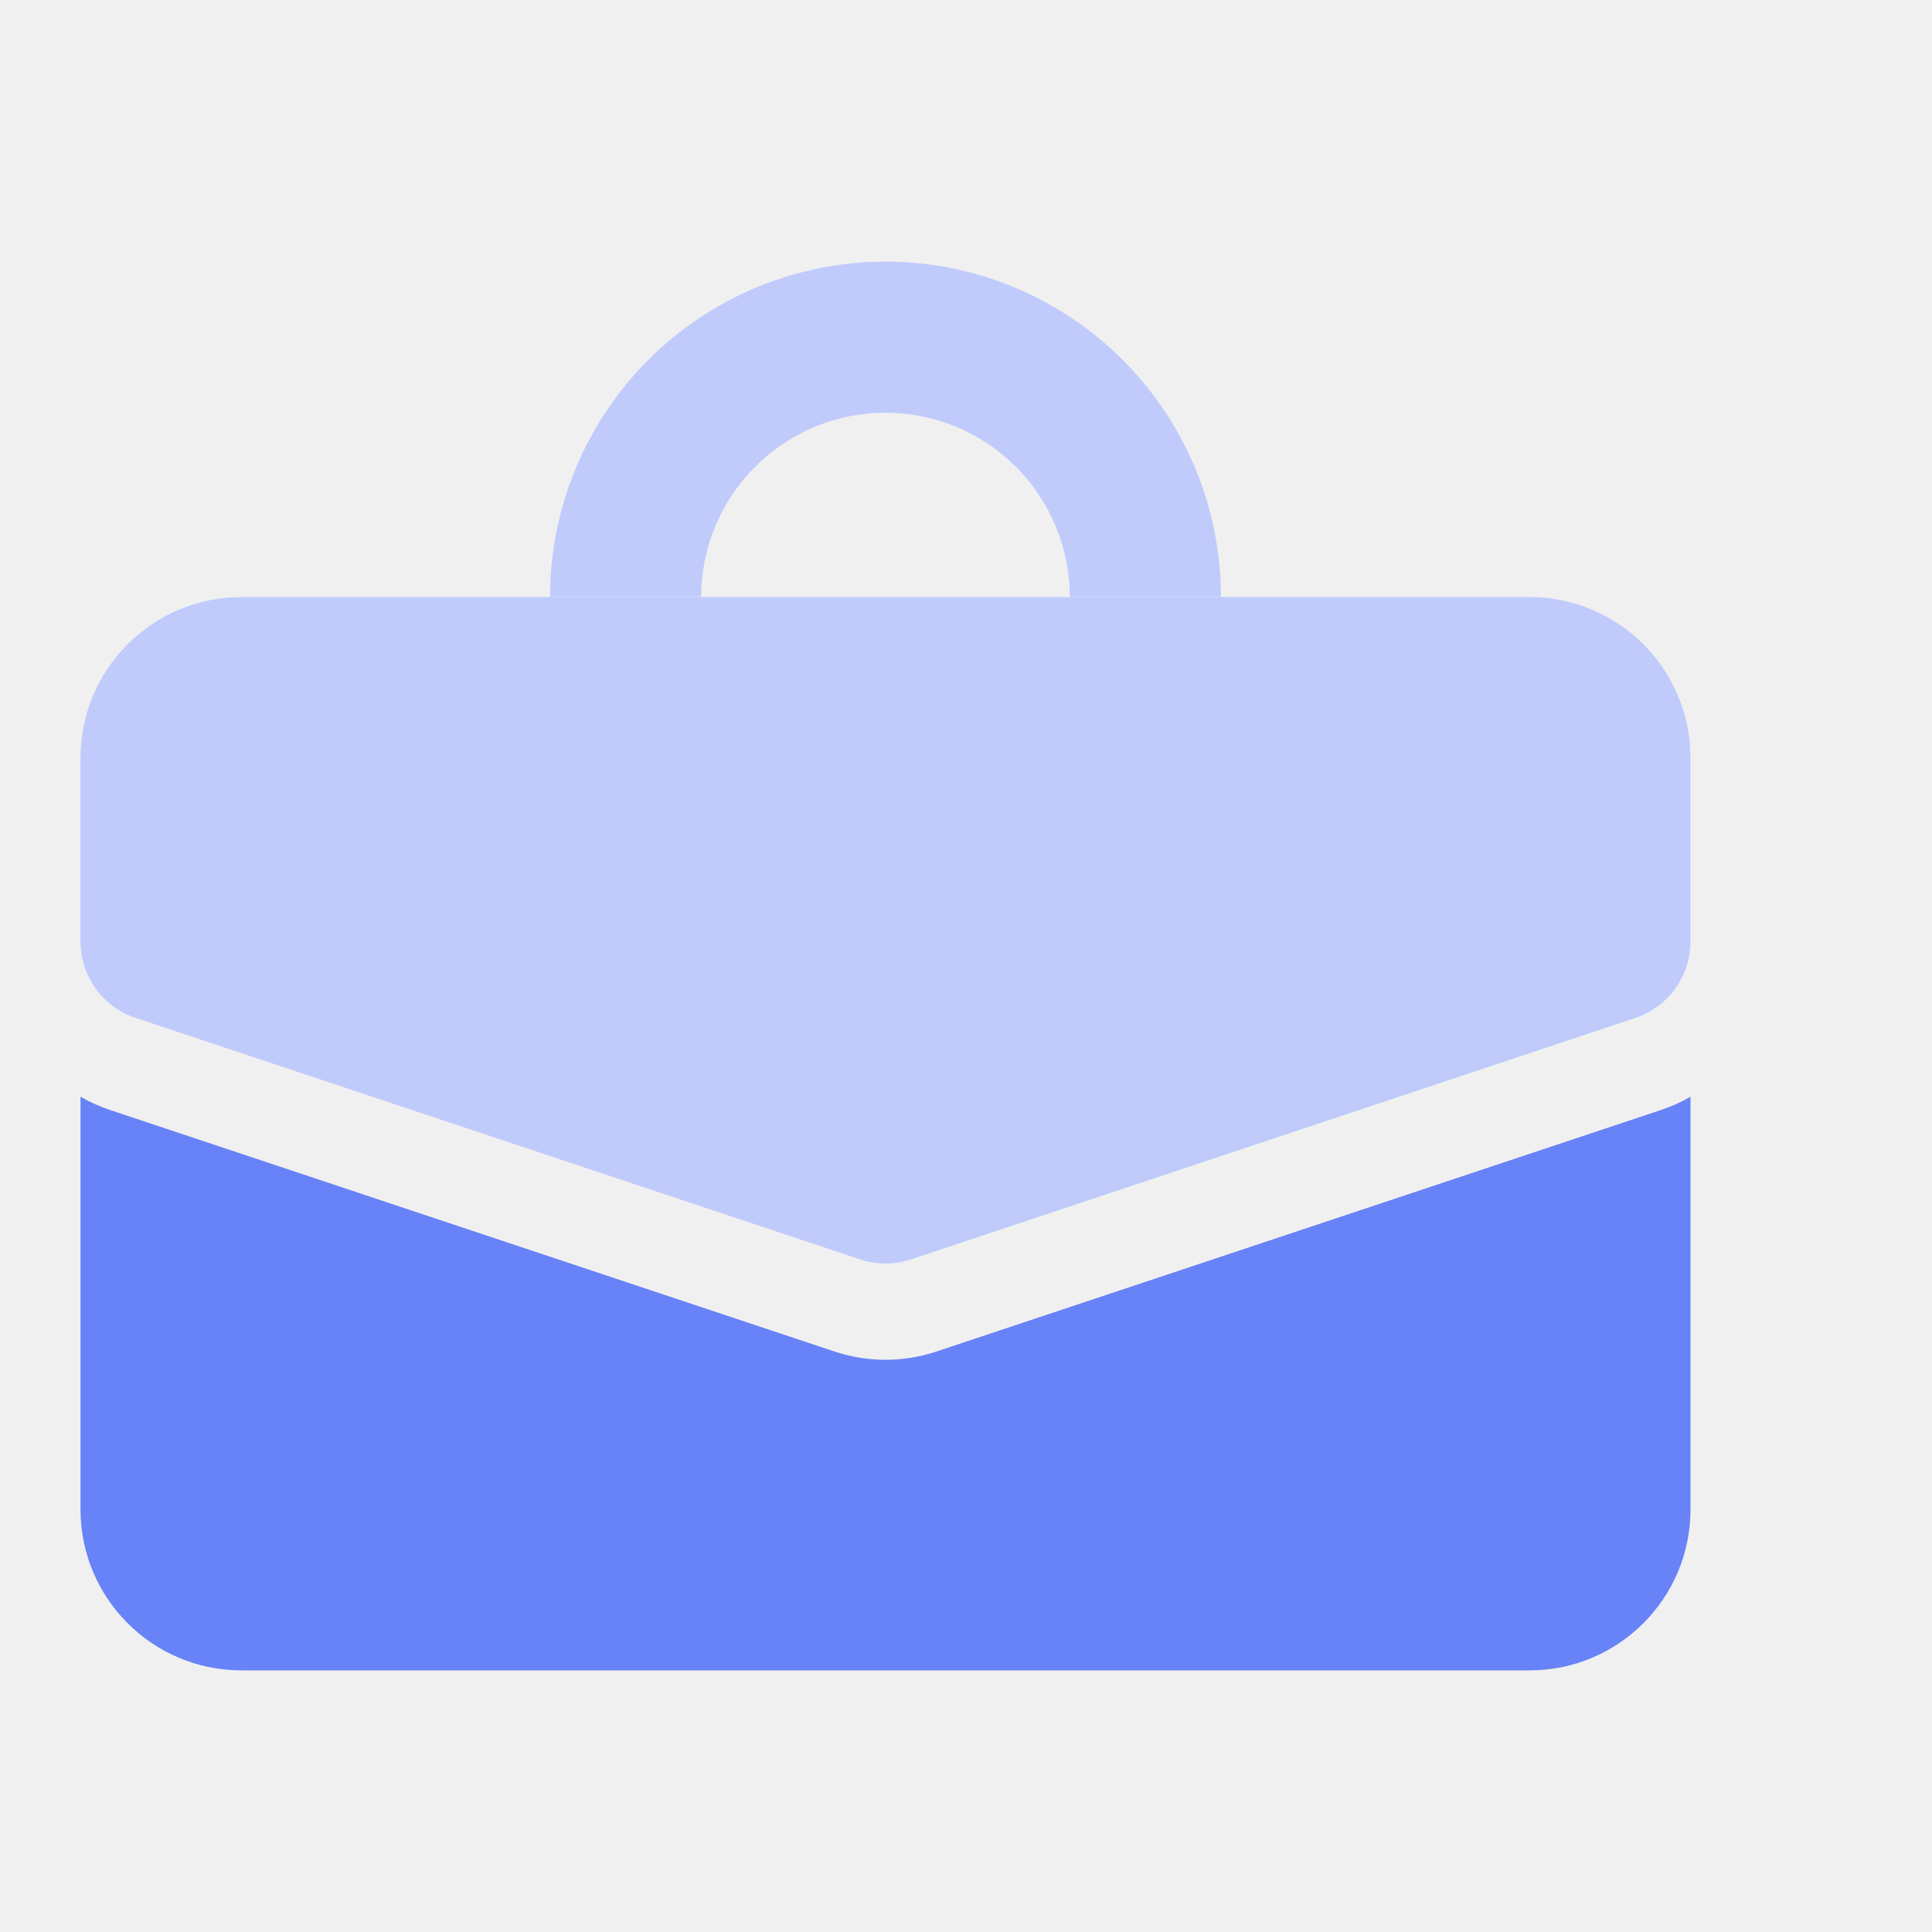
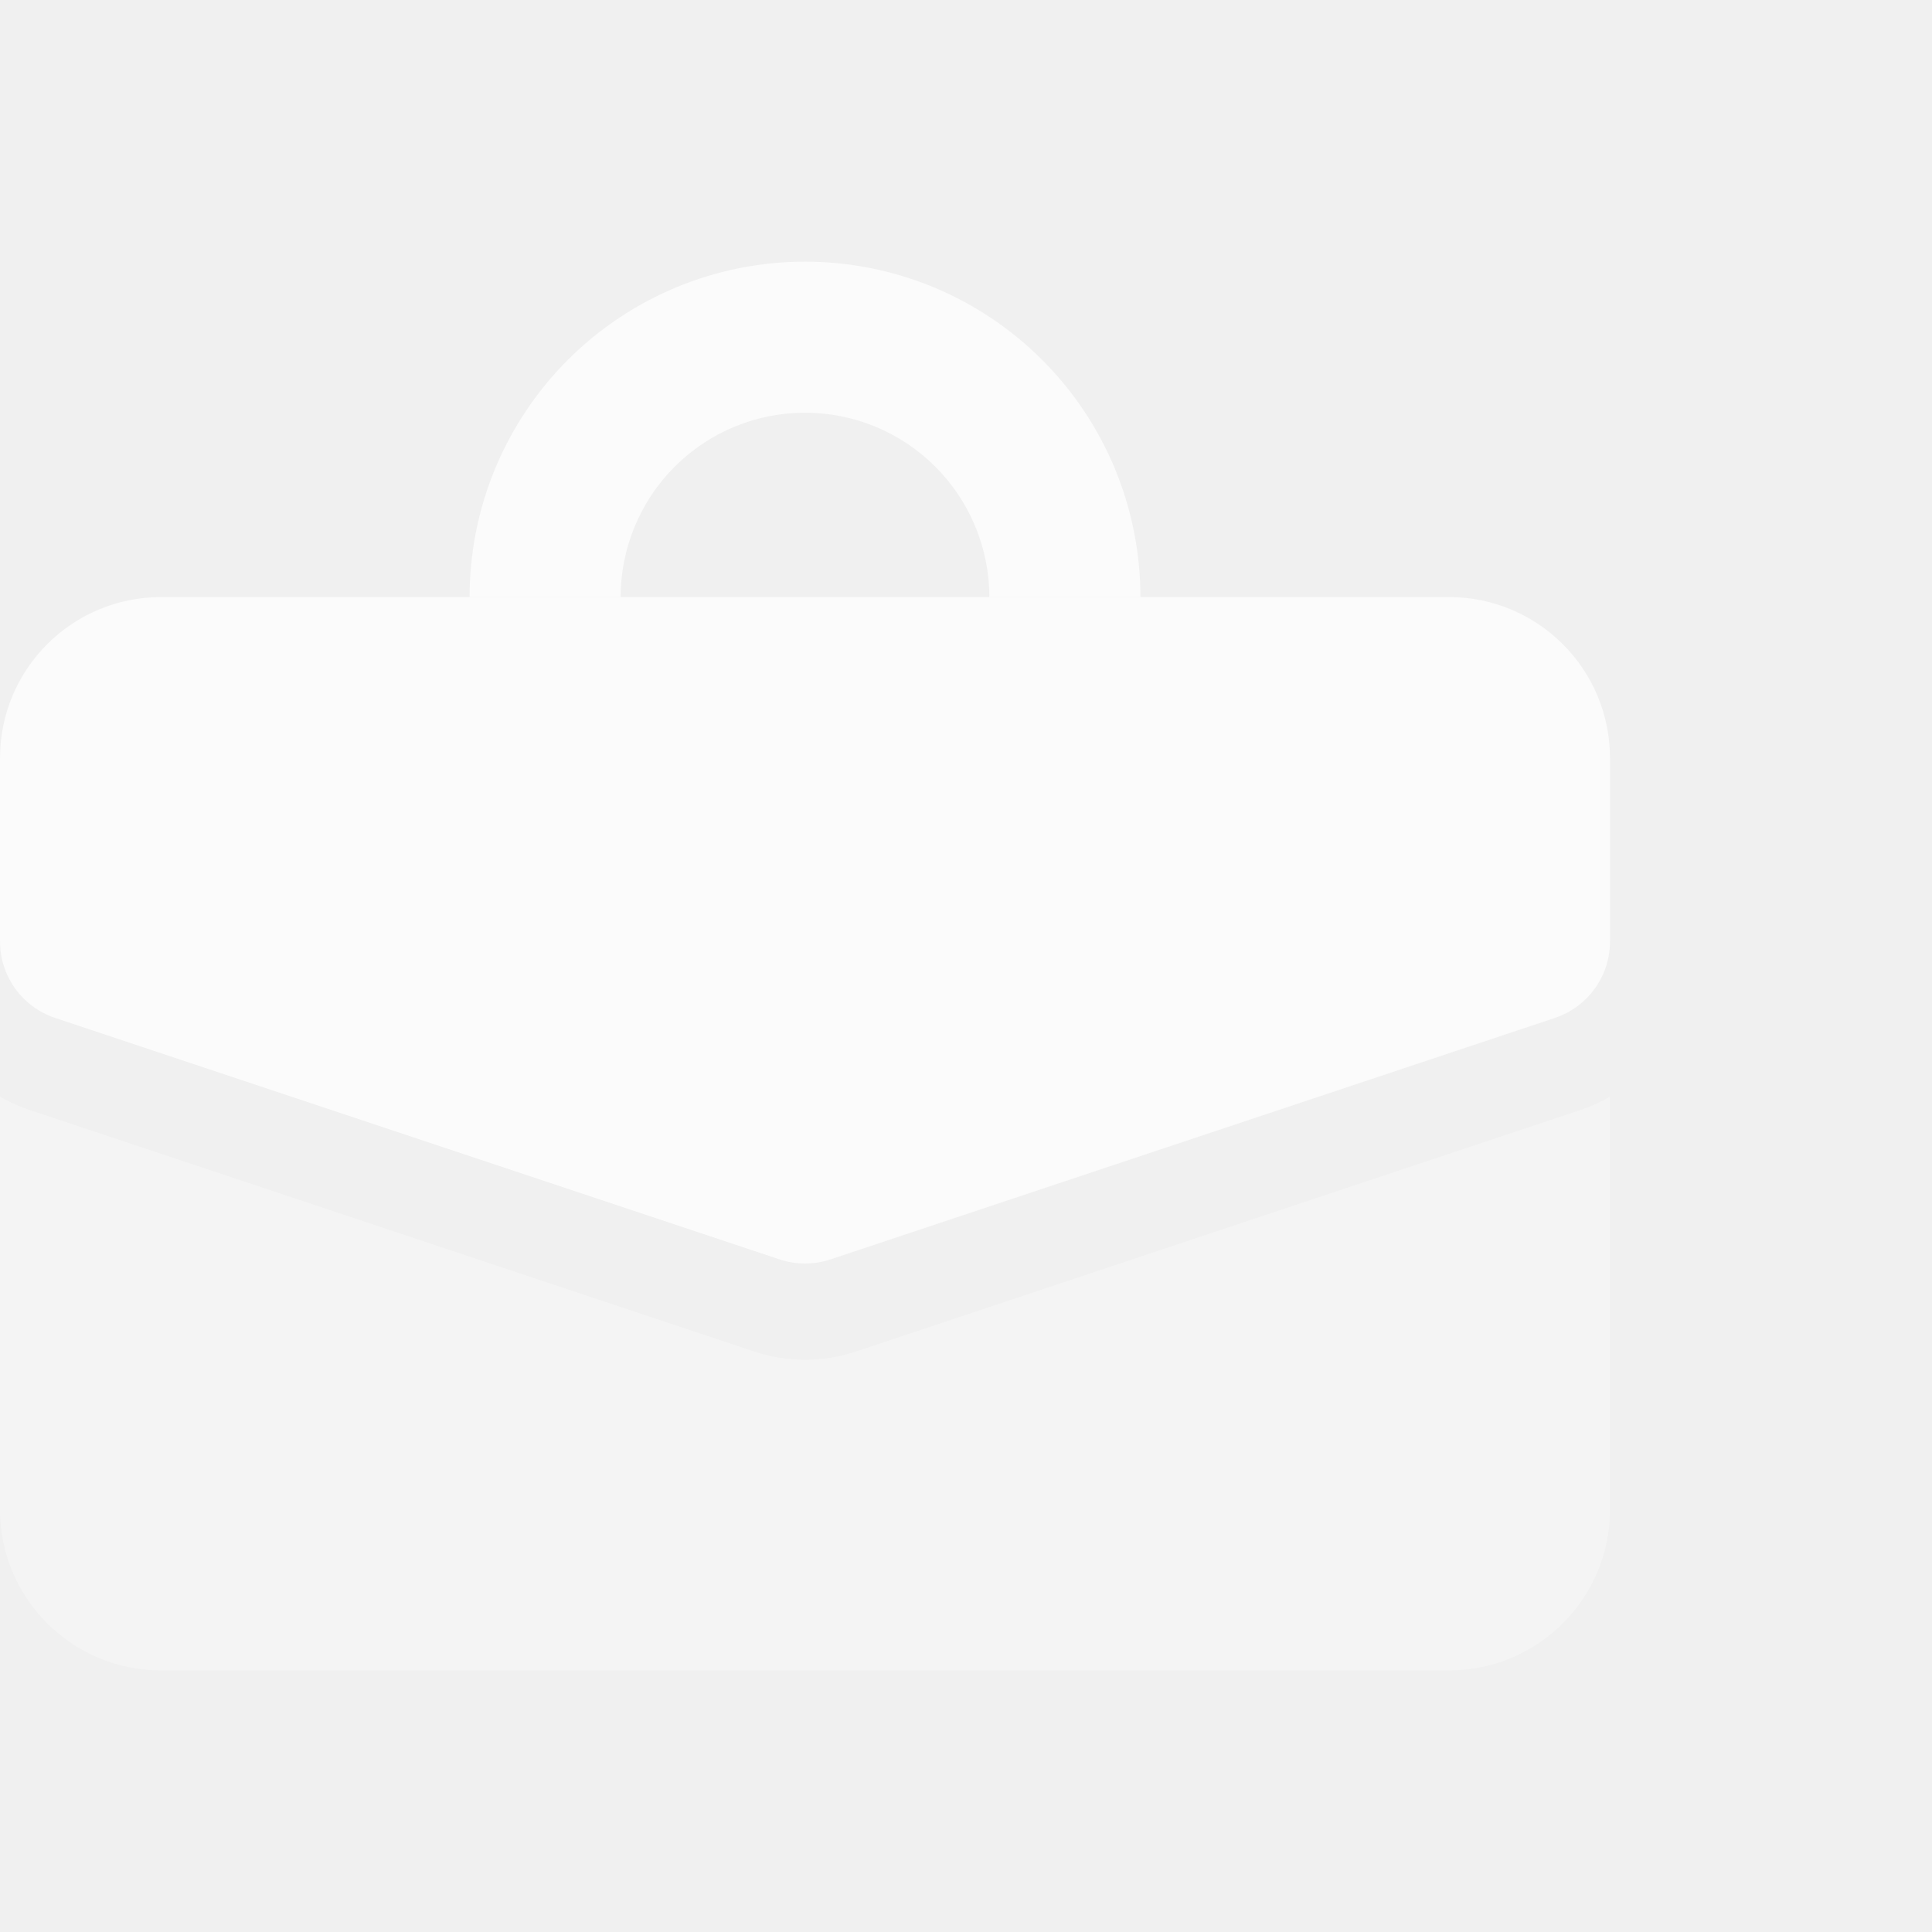
<svg xmlns="http://www.w3.org/2000/svg" width="24" height="24" viewBox="0 0 24 24" fill="none">
-   <path d="M1 13.624V18.75C1 19.855 1.895 20.75 3 20.75H19C20.105 20.75 21 19.855 21 18.75V13.624C20.885 13.69 20.762 13.746 20.633 13.789L11.633 16.789C11.222 16.926 10.778 16.926 10.367 16.789L1.368 13.789C1.238 13.746 1.115 13.69 1 13.624Z" fill="#6783F7" style="fill:#6783F7;fill:color(display-p3 0.404 0.514 0.969);fill-opacity:1;" />
-   <path d="M14.85 5.822C15.059 6.328 15.167 6.869 15.167 7.417H13.29C13.29 7.116 13.23 6.818 13.115 6.54C13 6.263 12.832 6.01 12.619 5.798C12.406 5.585 12.154 5.416 11.876 5.301C11.598 5.186 11.301 5.127 11 5.127C10.699 5.127 10.402 5.186 10.124 5.301C9.846 5.416 9.594 5.585 9.381 5.798C9.168 6.01 9 6.263 8.885 6.54C8.769 6.818 8.71 7.116 8.71 7.417H6.833C6.833 6.869 6.941 6.328 7.15 5.822C7.36 5.317 7.667 4.857 8.054 4.47C8.441 4.083 8.9 3.777 9.405 3.567C9.911 3.358 10.453 3.25 11 3.25C11.547 3.25 12.089 3.358 12.595 3.567C13.1 3.777 13.559 4.083 13.946 4.47C14.333 4.857 14.64 5.317 14.85 5.822Z" fill="#C0CBFC" style="fill:#C0CBFC;fill:color(display-p3 0.753 0.796 0.988);fill-opacity:1;" />
-   <path d="M3 7.417H19C20.105 7.417 21 8.312 21 9.417V11.696C21 12.126 20.725 12.508 20.316 12.645L11.316 15.645C11.111 15.713 10.889 15.713 10.684 15.645L1.684 12.645C1.275 12.508 1 12.126 1 11.696V9.417C1 8.312 1.895 7.417 3 7.417Z" fill="#C0CBFC" style="fill:#C0CBFC;fill:color(display-p3 0.753 0.796 0.988);fill-opacity:1;" />
+   <path d="M0 13.624V18.75C0 19.855 0.895 20.75 2 20.75H18C19.105 20.75 20 19.855 20 18.75V13.624C19.885 13.69 19.762 13.746 19.633 13.789L10.633 16.789C10.222 16.926 9.778 16.926 9.368 16.789L0.368 13.789C0.238 13.746 0.115 13.69 0 13.624Z" fill="white" fill-opacity="0.3" style="fill:white;fill:white;fill-opacity:0.3;" />
+   <path d="M13.85 5.822C14.059 6.328 14.167 6.869 14.167 7.417H12.29C12.29 7.116 12.23 6.818 12.115 6.54C12 6.263 11.832 6.01 11.619 5.798C11.406 5.585 11.154 5.416 10.876 5.301C10.598 5.186 10.301 5.127 10 5.127C9.699 5.127 9.402 5.186 9.124 5.301C8.846 5.416 8.594 5.585 8.381 5.798C8.168 6.01 8 6.263 7.885 6.54C7.769 6.818 7.71 7.116 7.71 7.417H5.833C5.833 6.869 5.941 6.328 6.15 5.822C6.36 5.317 6.667 4.857 7.054 4.47C7.441 4.083 7.9 3.777 8.405 3.567C8.911 3.358 9.453 3.25 10 3.25C10.547 3.25 11.089 3.358 11.595 3.567C12.1 3.777 12.559 4.083 12.946 4.47C13.333 4.857 13.64 5.317 13.85 5.822Z" fill="white" fill-opacity="0.7" style="fill:white;fill:white;fill-opacity:0.7;" />
+   <path d="M2 7.417H18C19.105 7.417 20 8.312 20 9.417V11.696C20 12.126 19.725 12.508 19.316 12.645L10.316 15.645C10.111 15.713 9.889 15.713 9.684 15.645L0.684 12.645C0.275 12.508 0 12.126 0 11.696V9.417C0 8.312 0.895 7.417 2 7.417Z" fill="white" fill-opacity="0.7" style="fill:white;fill:white;fill-opacity:0.7;" />
</svg>
